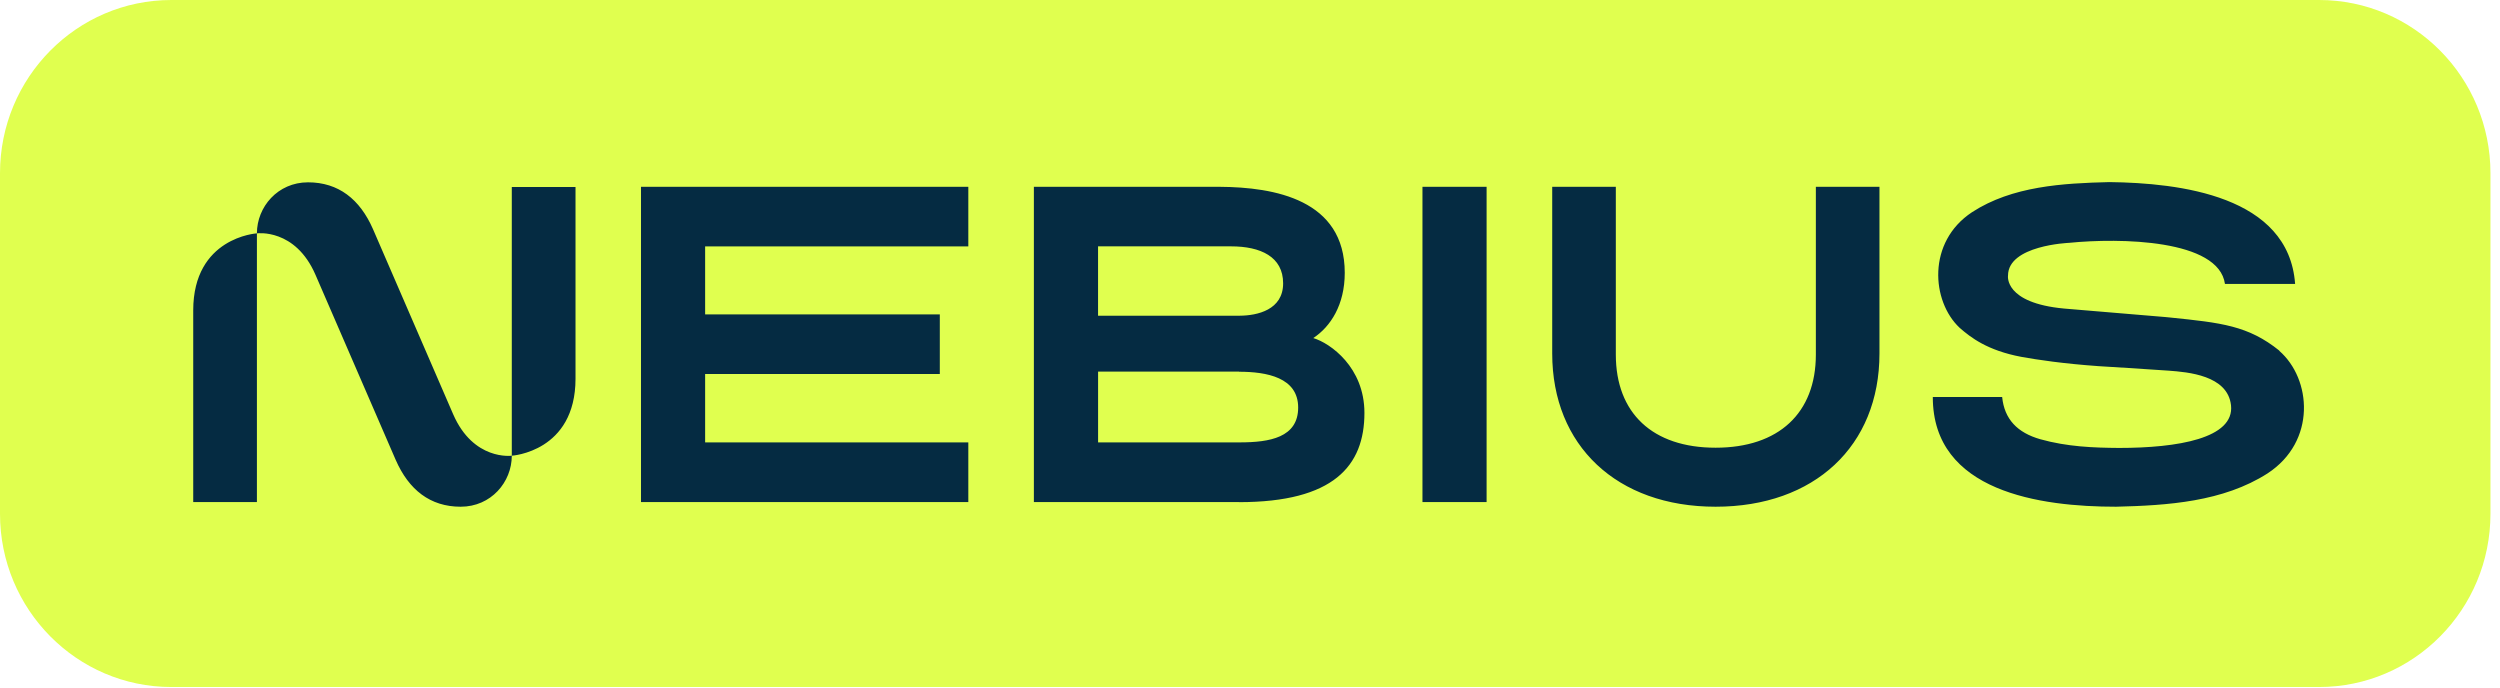
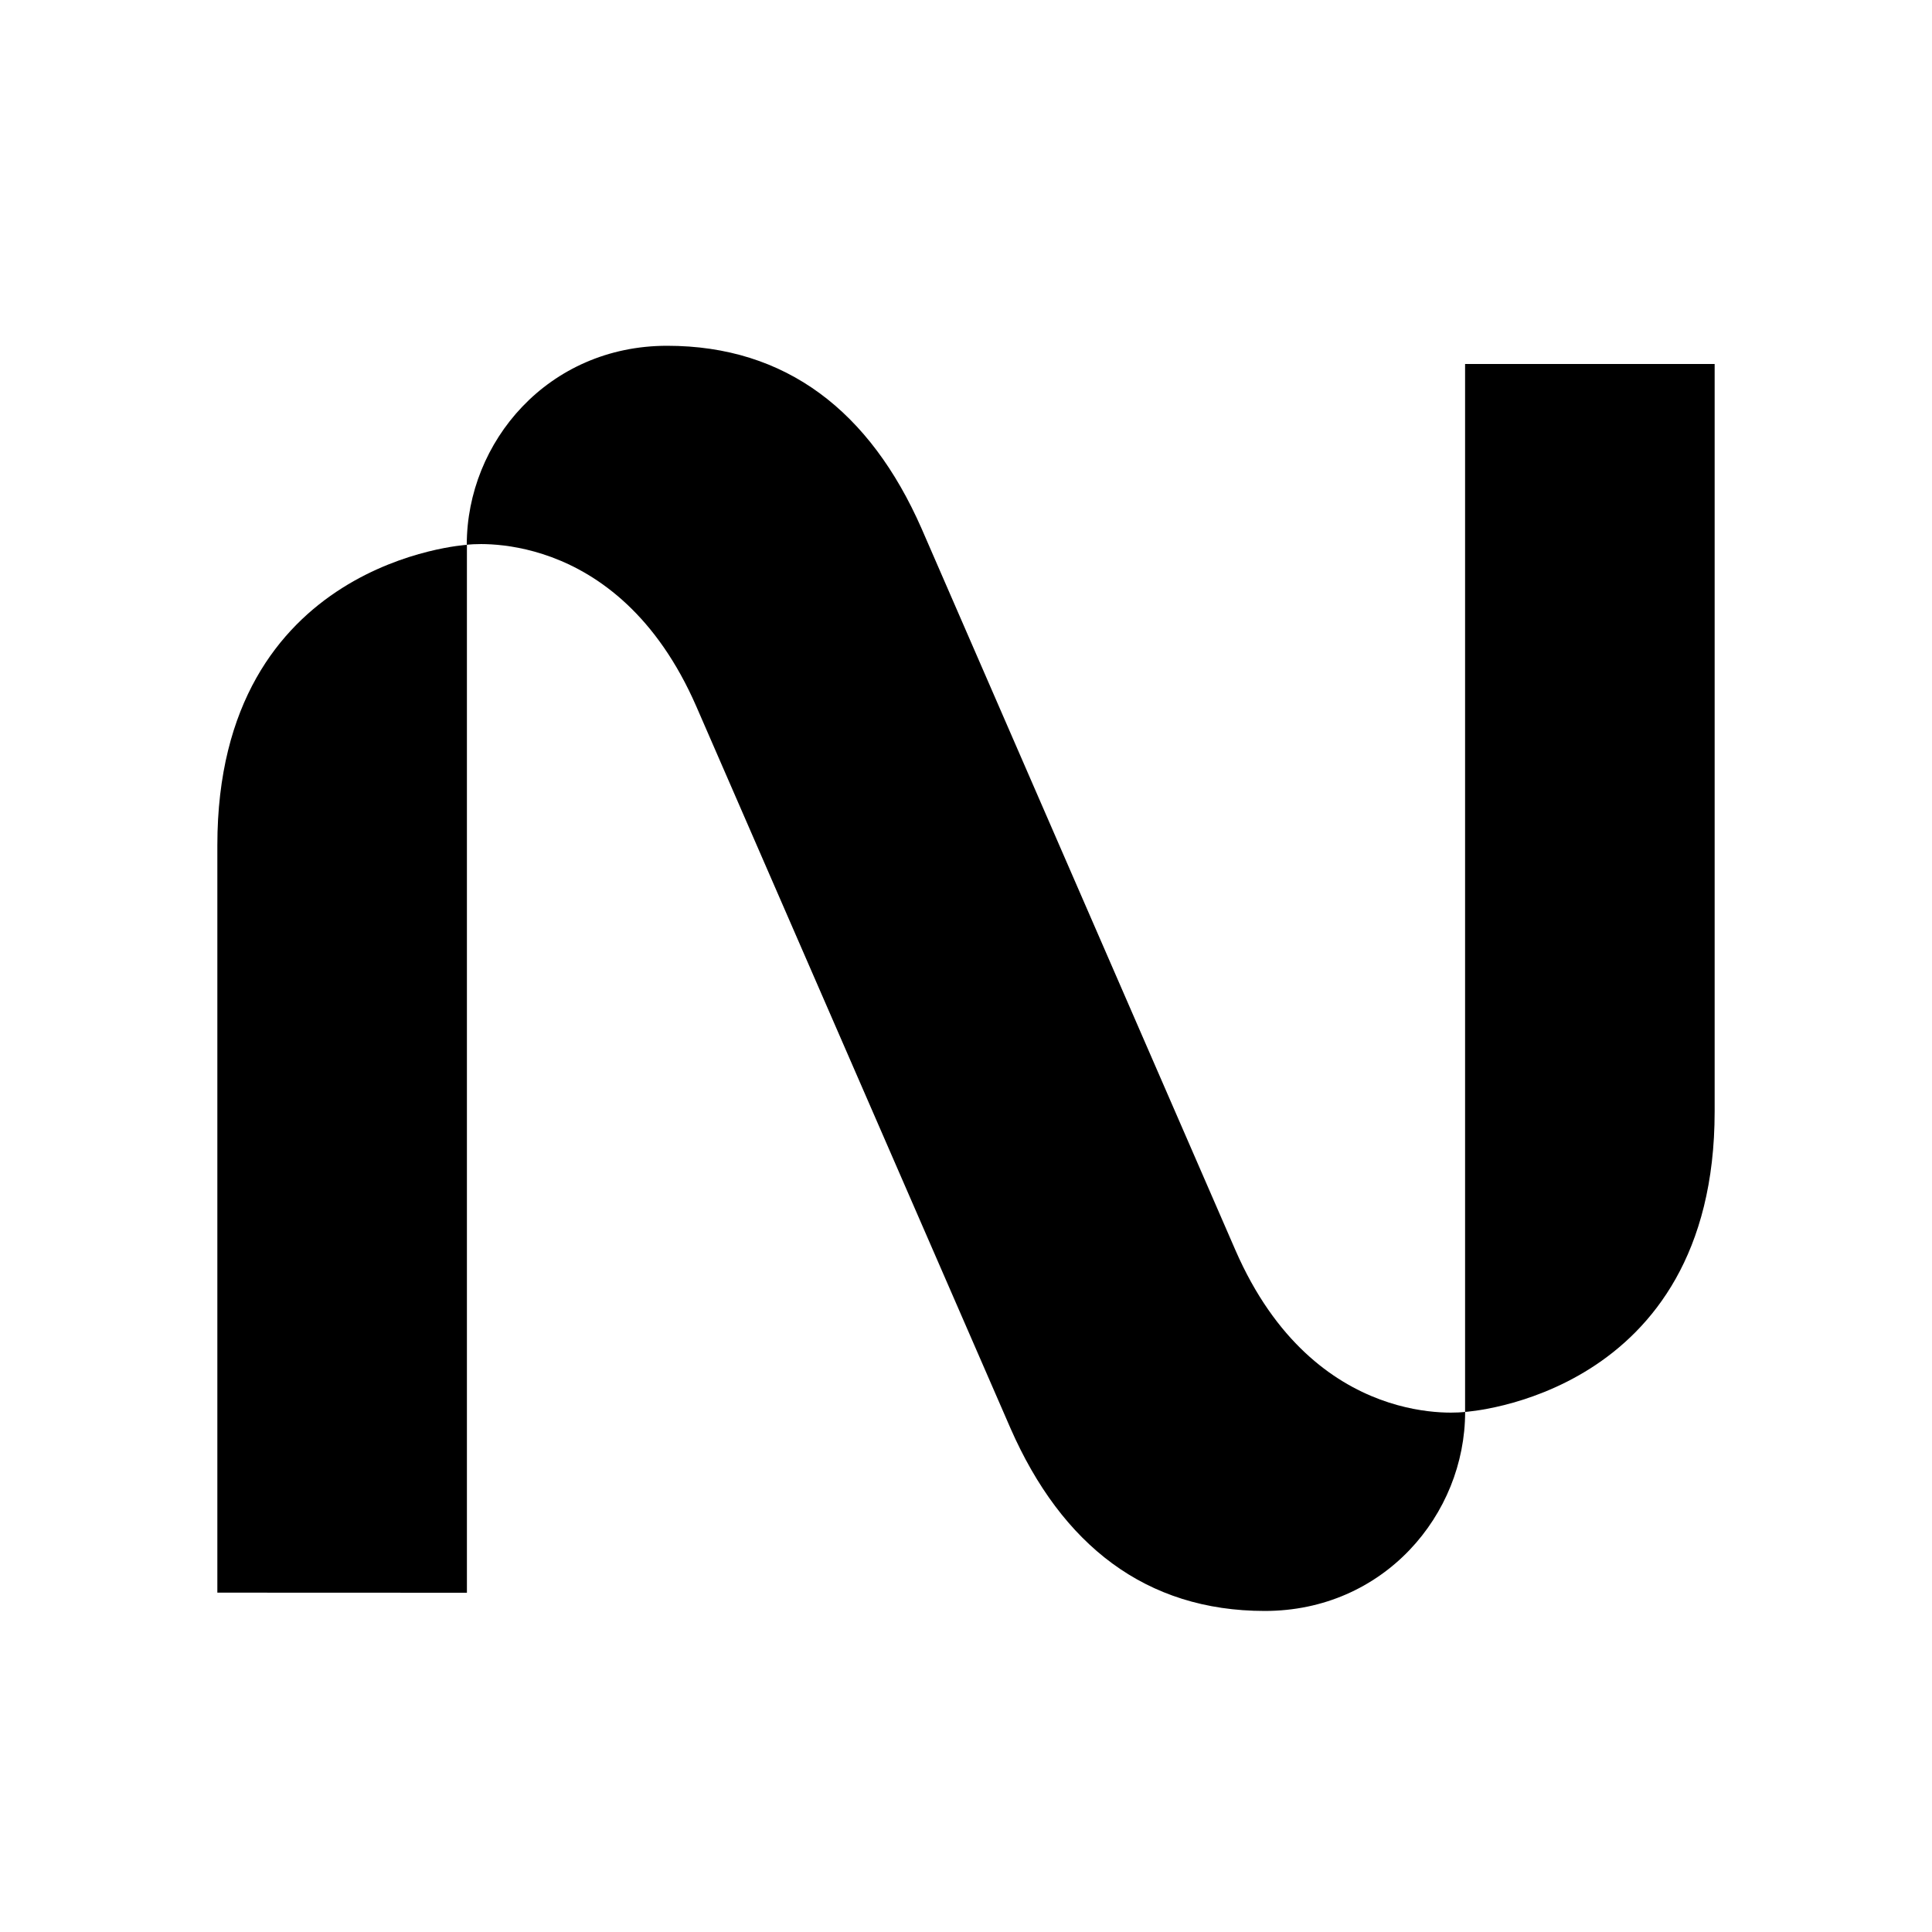
- <svg xmlns="http://www.w3.org/2000/svg" width="131" height="36" viewBox="0 0 131 36" fill="none">
-   <path d="M121.519 0H8.981C4.022 0 0 4.064 0 9.077V26.923C0 31.936 4.022 36 8.981 36H121.519C126.48 36 130.5 31.936 130.5 26.923V9.077C130.5 4.064 126.478 0 121.519 0Z" fill="#E0FF4F" />
-   <path d="M16.141 9.554C17.733 9.554 18.856 10.435 19.544 12.005L23.745 21.705C24.81 24.157 26.818 23.879 26.818 23.879C26.818 25.26 25.733 26.552 24.139 26.552C22.544 26.552 21.423 25.67 20.735 24.099L16.532 14.401C15.471 11.951 13.462 12.228 13.462 12.228V26.307H10.125V16.264C10.125 12.44 13.444 12.228 13.462 12.228C13.462 10.846 14.549 9.554 16.141 9.554ZM84.669 18.579C84.669 21.645 86.59 23.46 89.897 23.46C93.204 23.46 95.151 21.647 95.151 18.579V9.789H98.484V18.524C98.484 23.377 95.071 26.552 89.897 26.552C84.723 26.552 81.336 23.351 81.336 18.524V9.789H84.669V18.579ZM110.53 9.542C114.204 9.586 119.931 10.252 120.264 14.879H116.588C116.263 12.536 111.071 12.458 108.418 12.725C108.4 12.726 105.22 12.856 105.22 14.44C105.218 14.451 105.004 15.876 108.157 16.168C108.506 16.202 113.134 16.587 113.464 16.613L113.708 16.637C116.396 16.914 117.803 17.058 119.444 18.378H119.44L119.432 18.382C121.122 19.85 121.393 23.121 118.822 24.805C116.492 26.299 113.574 26.486 110.883 26.552C106.932 26.552 101.273 25.78 101.279 20.802H104.913C105.029 21.972 105.715 22.674 106.912 23.016C108.328 23.412 109.698 23.462 111.041 23.472C114.109 23.472 117.097 22.97 116.905 21.234C116.728 19.66 114.635 19.499 113.644 19.423C113.614 19.421 113.584 19.419 113.554 19.417C112.92 19.367 109.973 19.187 109.958 19.186C108.103 19.054 106.754 18.851 105.927 18.701C104.135 18.366 103.258 17.678 102.683 17.175C101.203 15.783 100.972 12.679 103.333 11.12C105.44 9.749 108.095 9.602 110.53 9.542ZM63.913 9.789C66.783 9.807 70.465 10.457 70.465 14.295C70.465 15.979 69.719 17.119 68.818 17.712L68.816 17.714C69.713 17.983 71.496 19.248 71.496 21.635C71.496 24.416 69.879 26.313 64.922 26.313V26.307H54.175V9.789H63.913ZM50.74 12.913H36.949V16.473H49.246V19.597H36.949V23.183H50.74V26.307H33.588V9.789H50.74V12.913ZM77.898 26.307H74.537V9.789H77.898V26.307ZM30.157 19.842C30.157 23.676 26.822 23.878 26.818 23.879V9.799H30.157V19.842ZM57.54 23.183H64.97V23.181C66.526 23.179 68.024 22.93 68.024 21.354C68.024 19.778 66.372 19.479 64.924 19.479V19.471H57.54V23.183ZM57.538 16.543H64.968C65.879 16.535 67.236 16.242 67.236 14.847C67.236 13.451 66.053 12.909 64.509 12.909H57.538V16.543Z" fill="#052B42" />
+ <svg xmlns="http://www.w3.org/2000/svg" width="24" height="24" viewBox="0 0 40 40">
+   <path d="M30.333 7.536V29.232C30.333 29.232 35.5 28.92 35.5 23.013V7.536H30.333ZM9.667 32.976V11.28C9.667 11.28 4.5 11.592 4.5 17.5V32.974L9.667 32.976Z" fill="currentColor" />
+   <path d="M25.578 25.883L19.078 10.938C18.014 8.52 16.278 7.159 13.812 7.159C11.347 7.159 9.664 9.148 9.664 11.279C9.664 11.279 12.771 10.849 14.418 14.629L20.922 29.573C21.983 31.989 23.723 33.353 26.186 33.353C28.647 33.353 30.334 31.362 30.334 29.232C30.334 29.232 27.226 29.664 25.578 25.883Z" fill="currentColor" />
</svg>
